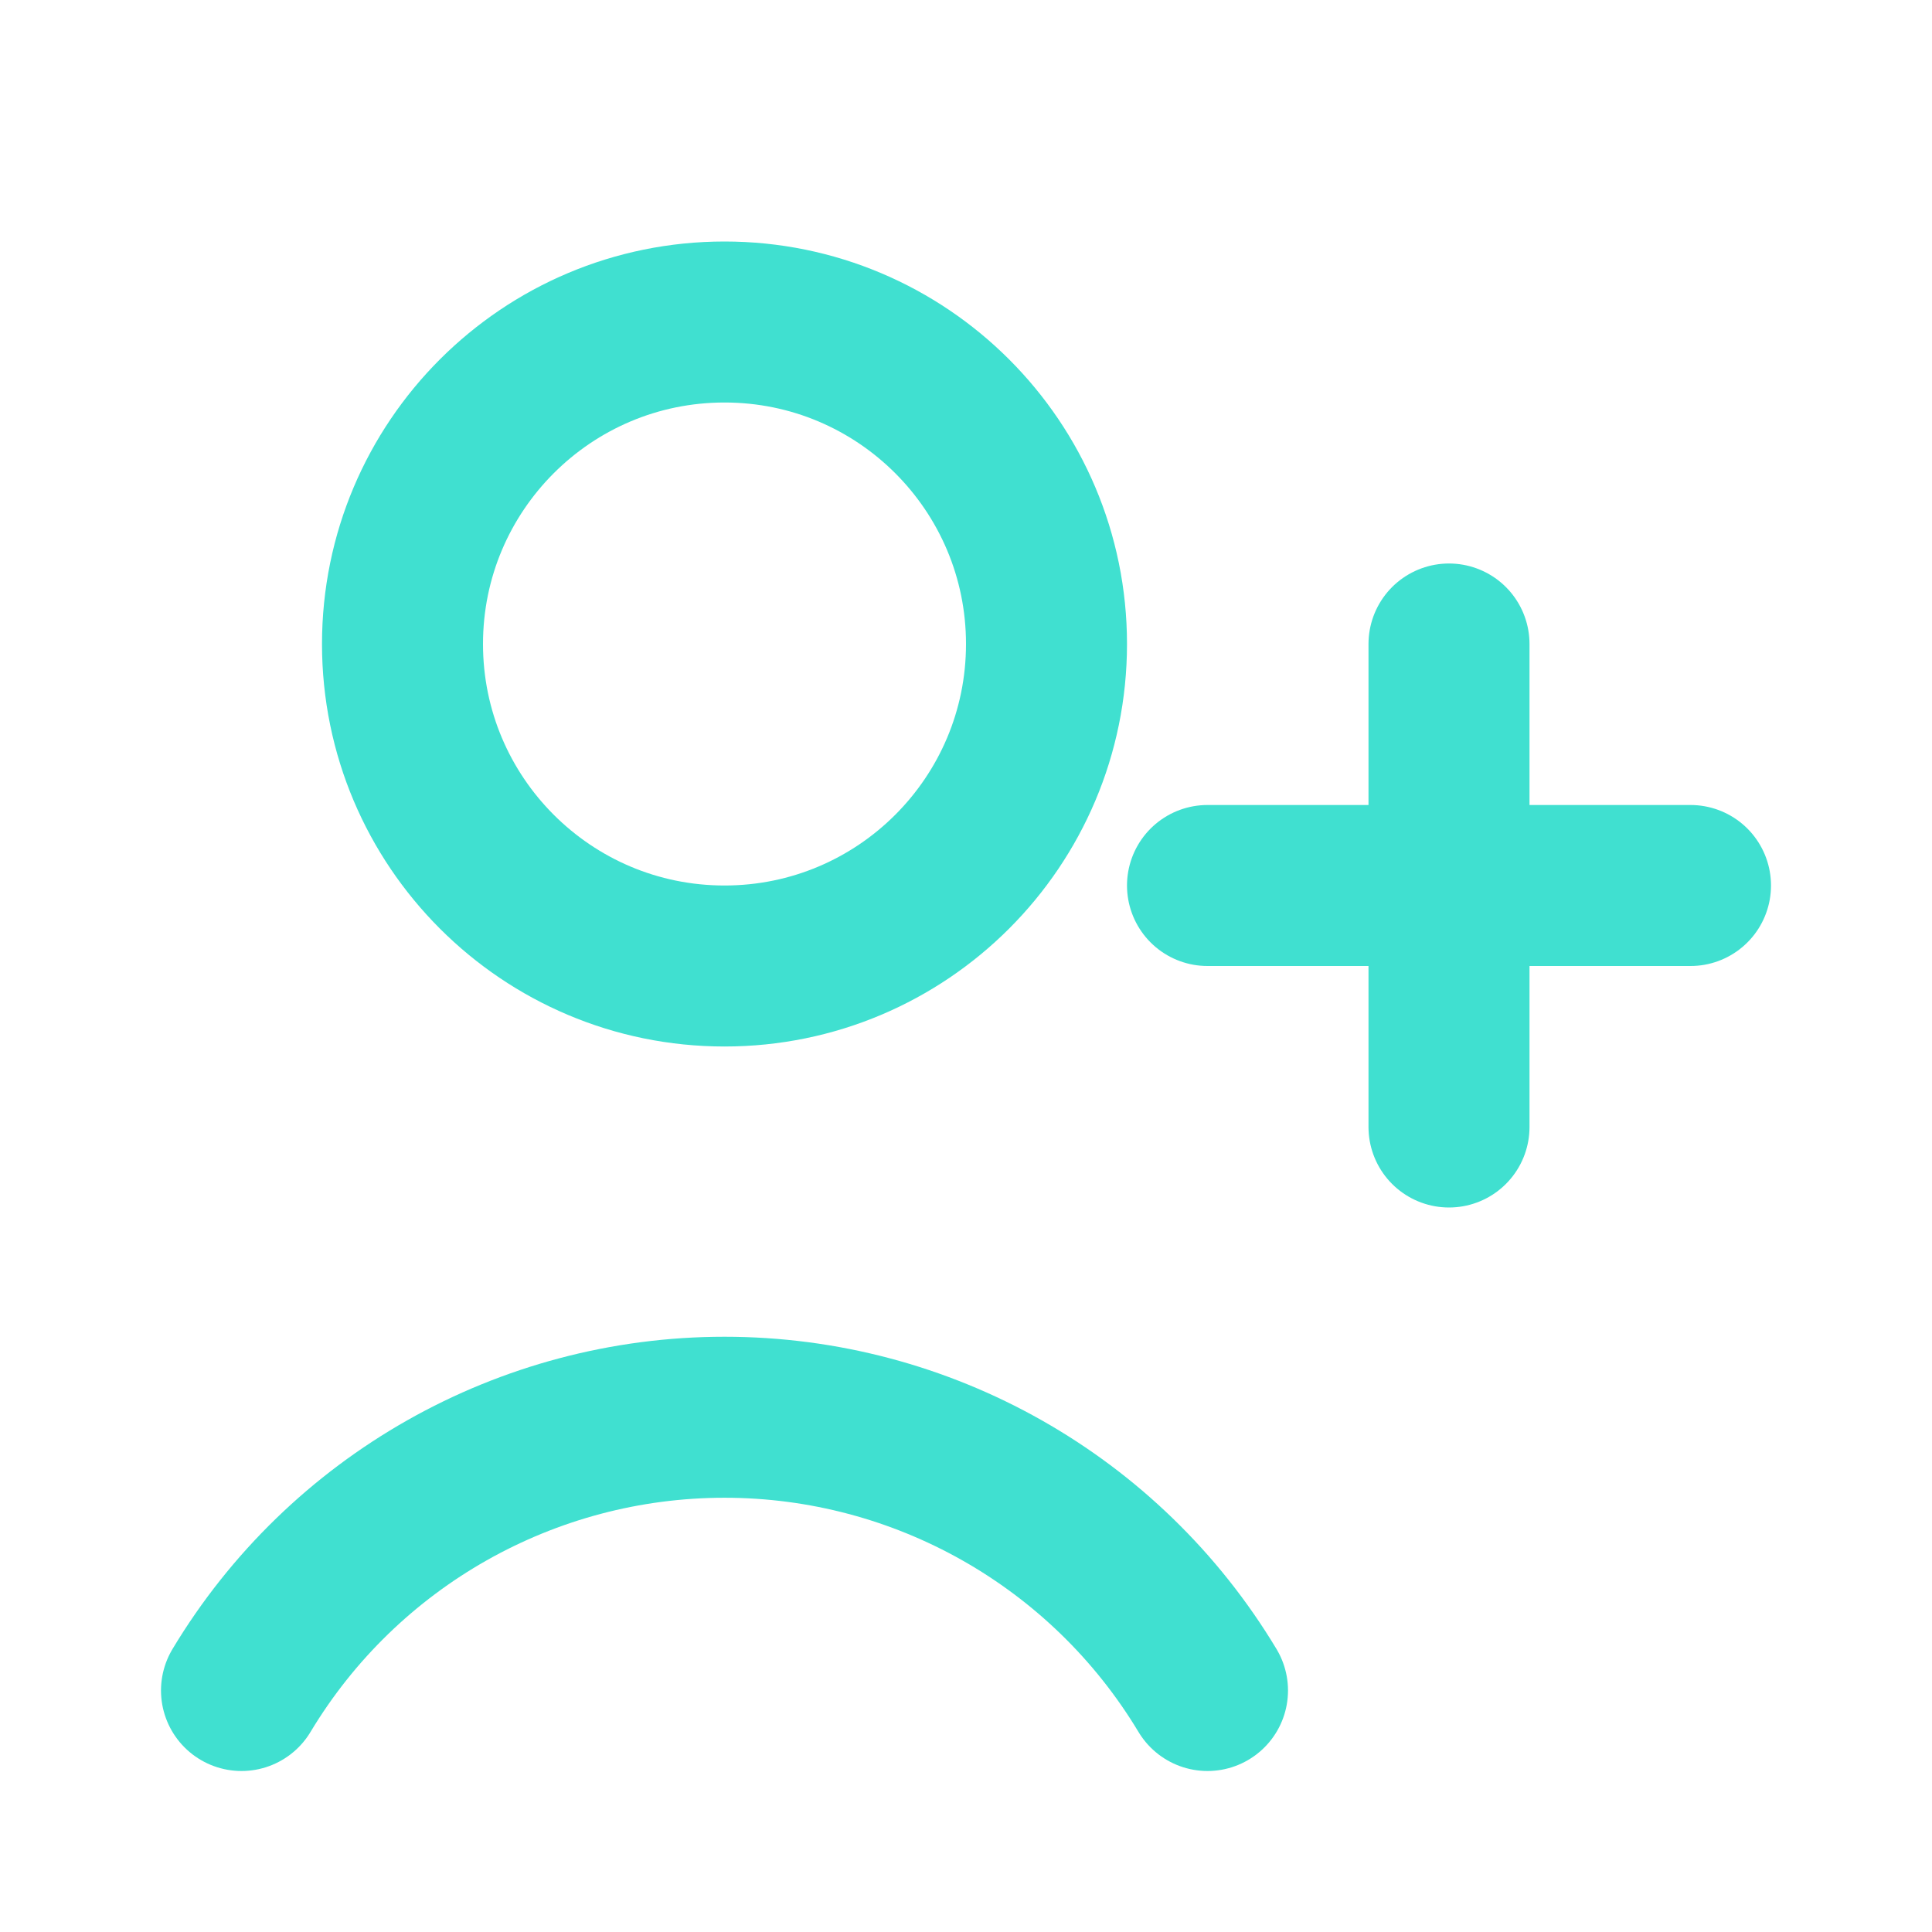
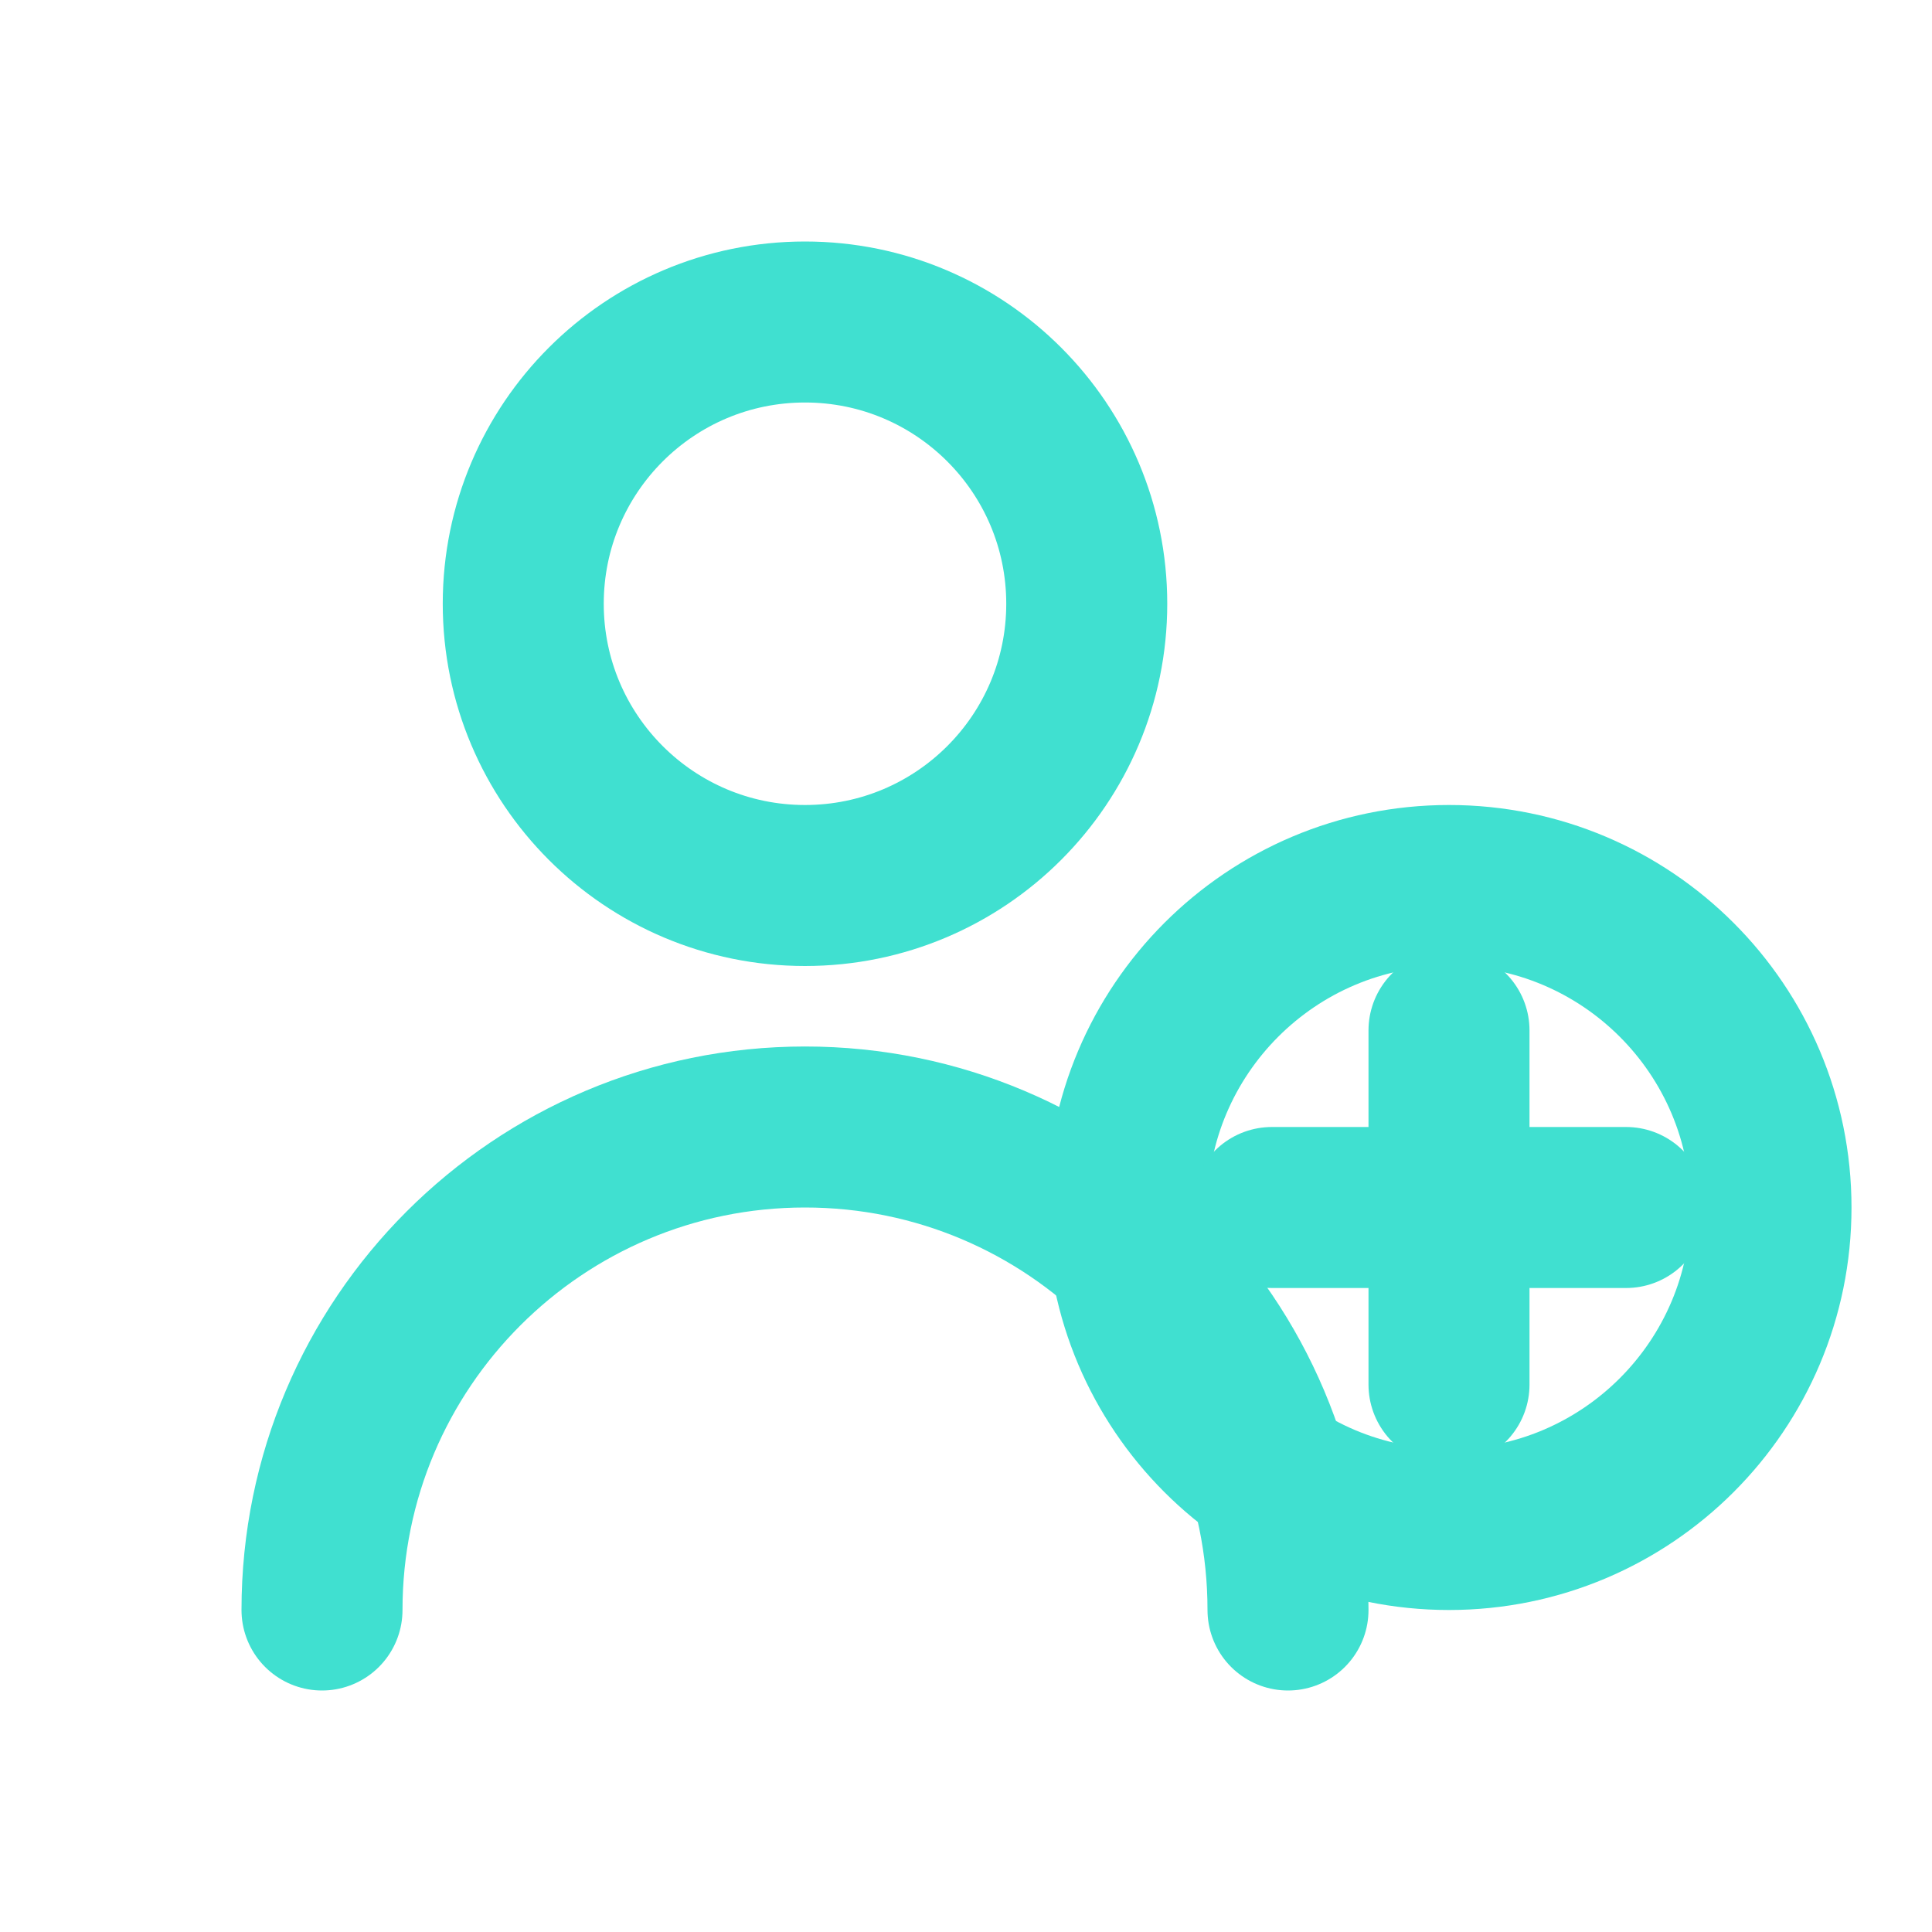
<svg xmlns="http://www.w3.org/2000/svg" viewBox="0 0 24 24" fill="none" stroke="#40E0D0" stroke-width="2" stroke-linecap="round" stroke-linejoin="round">
-   <circle cx="9" cy="8" r="4" />
-   <path d="M3 21a7 7 0 0 1 12 0" />
-   <path d="M18 8v6" />
-   <path d="M15 11h6" />
+   <circle cx="10" cy="7.5" r="3.5" />
+   <path d="M4 20a6 6 0 0 1 12 0" />
+   <circle cx="18" cy="15" r="4" />
+   <path d="M18 12.8v4.4" />
+   <path d="M15.8 15h4.4" />
</svg>
